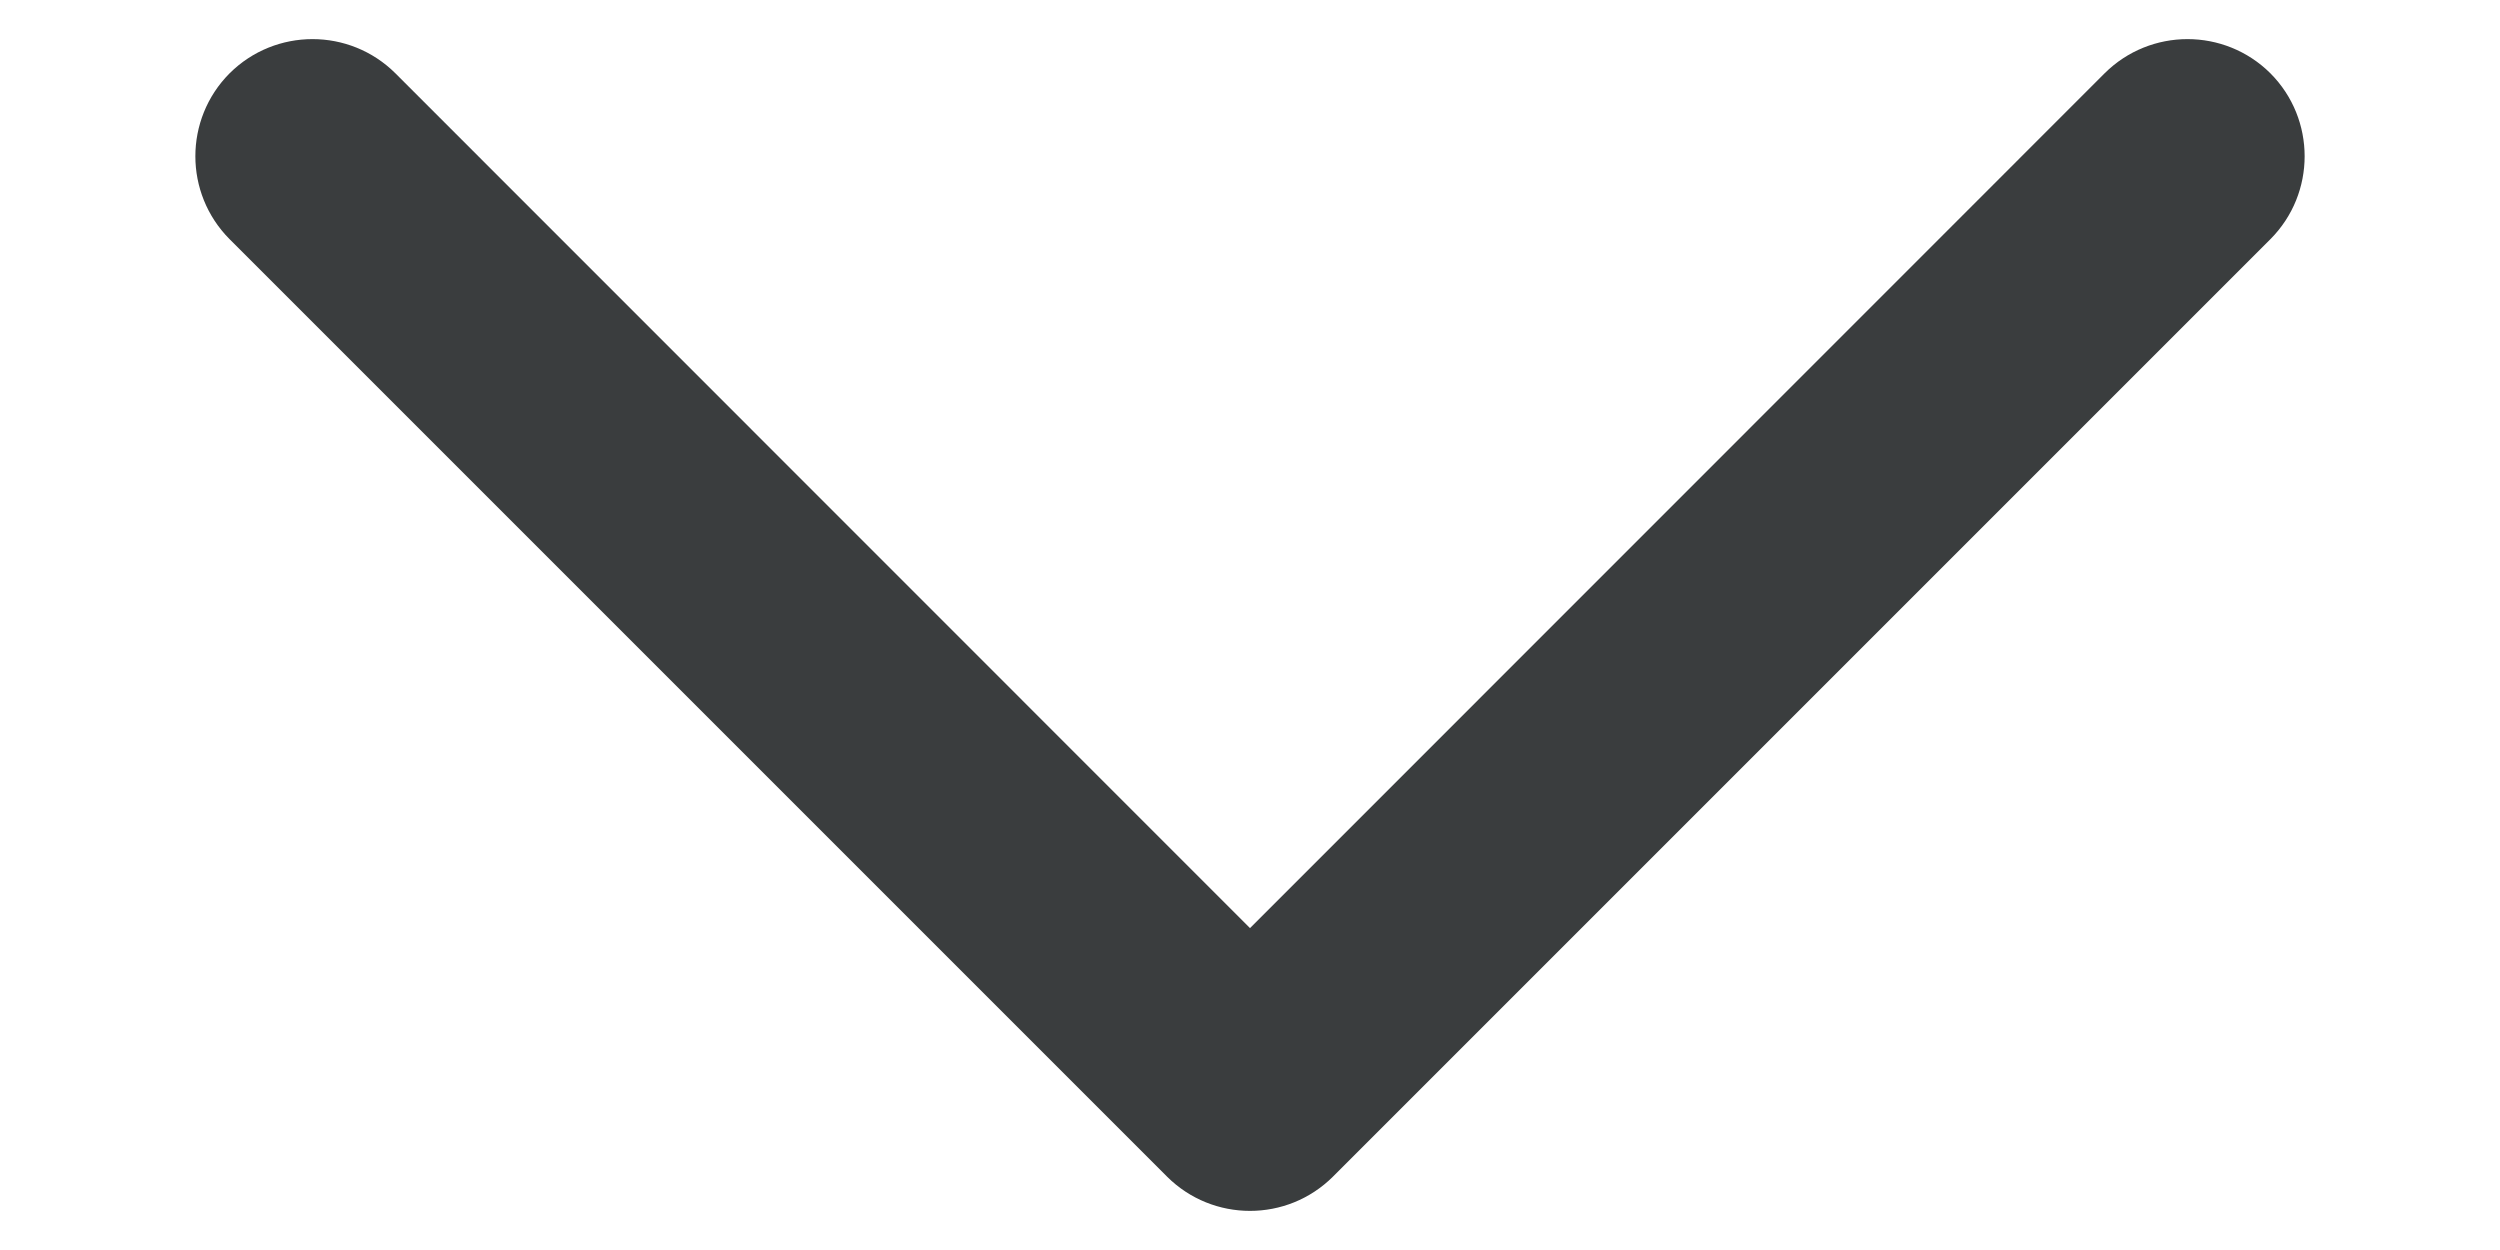
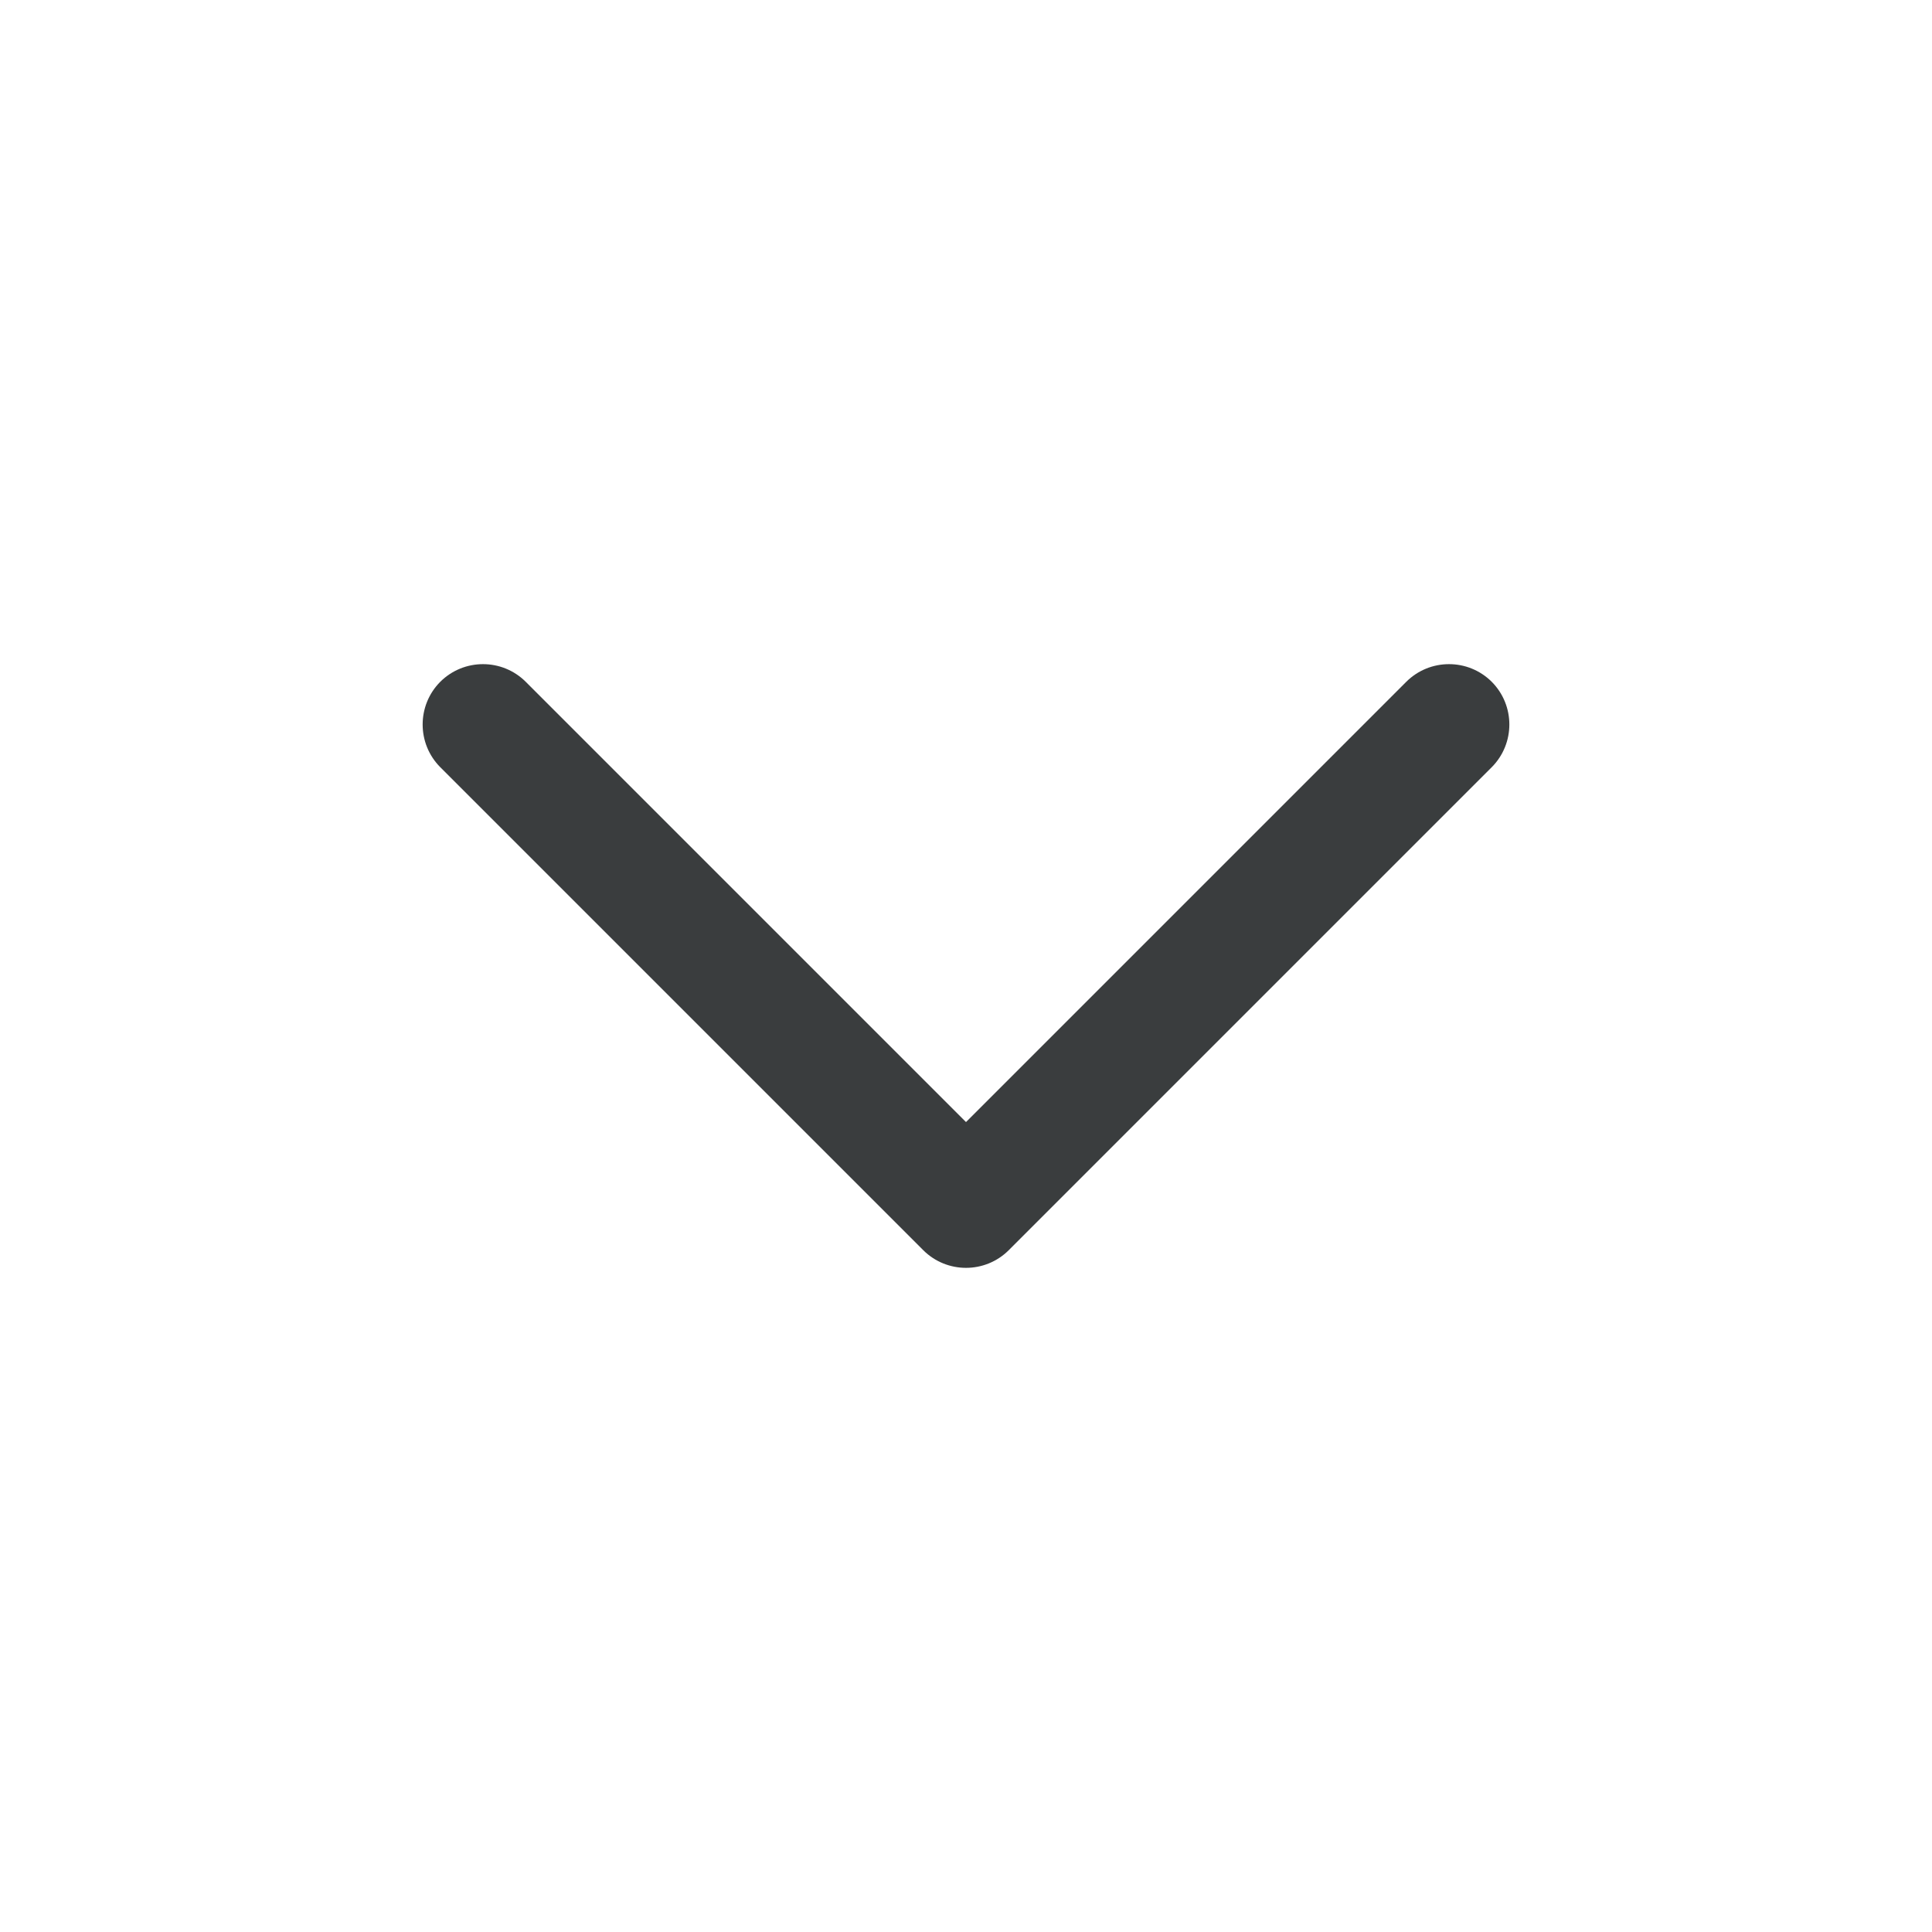
- <svg xmlns="http://www.w3.org/2000/svg" width="12" height="6" viewBox="0 0 12 6" fill="none">
-   <path fill-rule="evenodd" clip-rule="evenodd" d="M1.102 0.352C1.322 0.133 1.678 0.133 1.898 0.352L6 4.455L10.102 0.352C10.322 0.133 10.678 0.133 10.898 0.352C11.117 0.572 11.117 0.928 10.898 1.148L6.398 5.648C6.178 5.867 5.822 5.867 5.602 5.648L1.102 1.148C0.883 0.928 0.883 0.572 1.102 0.352Z" fill="#3A3D3E" />
+ <svg xmlns="http://www.w3.org/2000/svg" width="18" height="18" viewBox="0 0 18 18" fill="none">
+   <path fill-rule="evenodd" clip-rule="evenodd" d="M4.102 6.352C4.322 6.133 4.678 6.133 4.898 6.352L9 10.454L13.102 6.352C13.322 6.133 13.678 6.133 13.898 6.352C14.117 6.572 14.117 6.928 13.898 7.148L9.398 11.648C9.178 11.867 8.822 11.867 8.602 11.648L4.102 7.148C3.883 6.928 3.883 6.572 4.102 6.352Z" fill="#3A3D3E" />
</svg>
